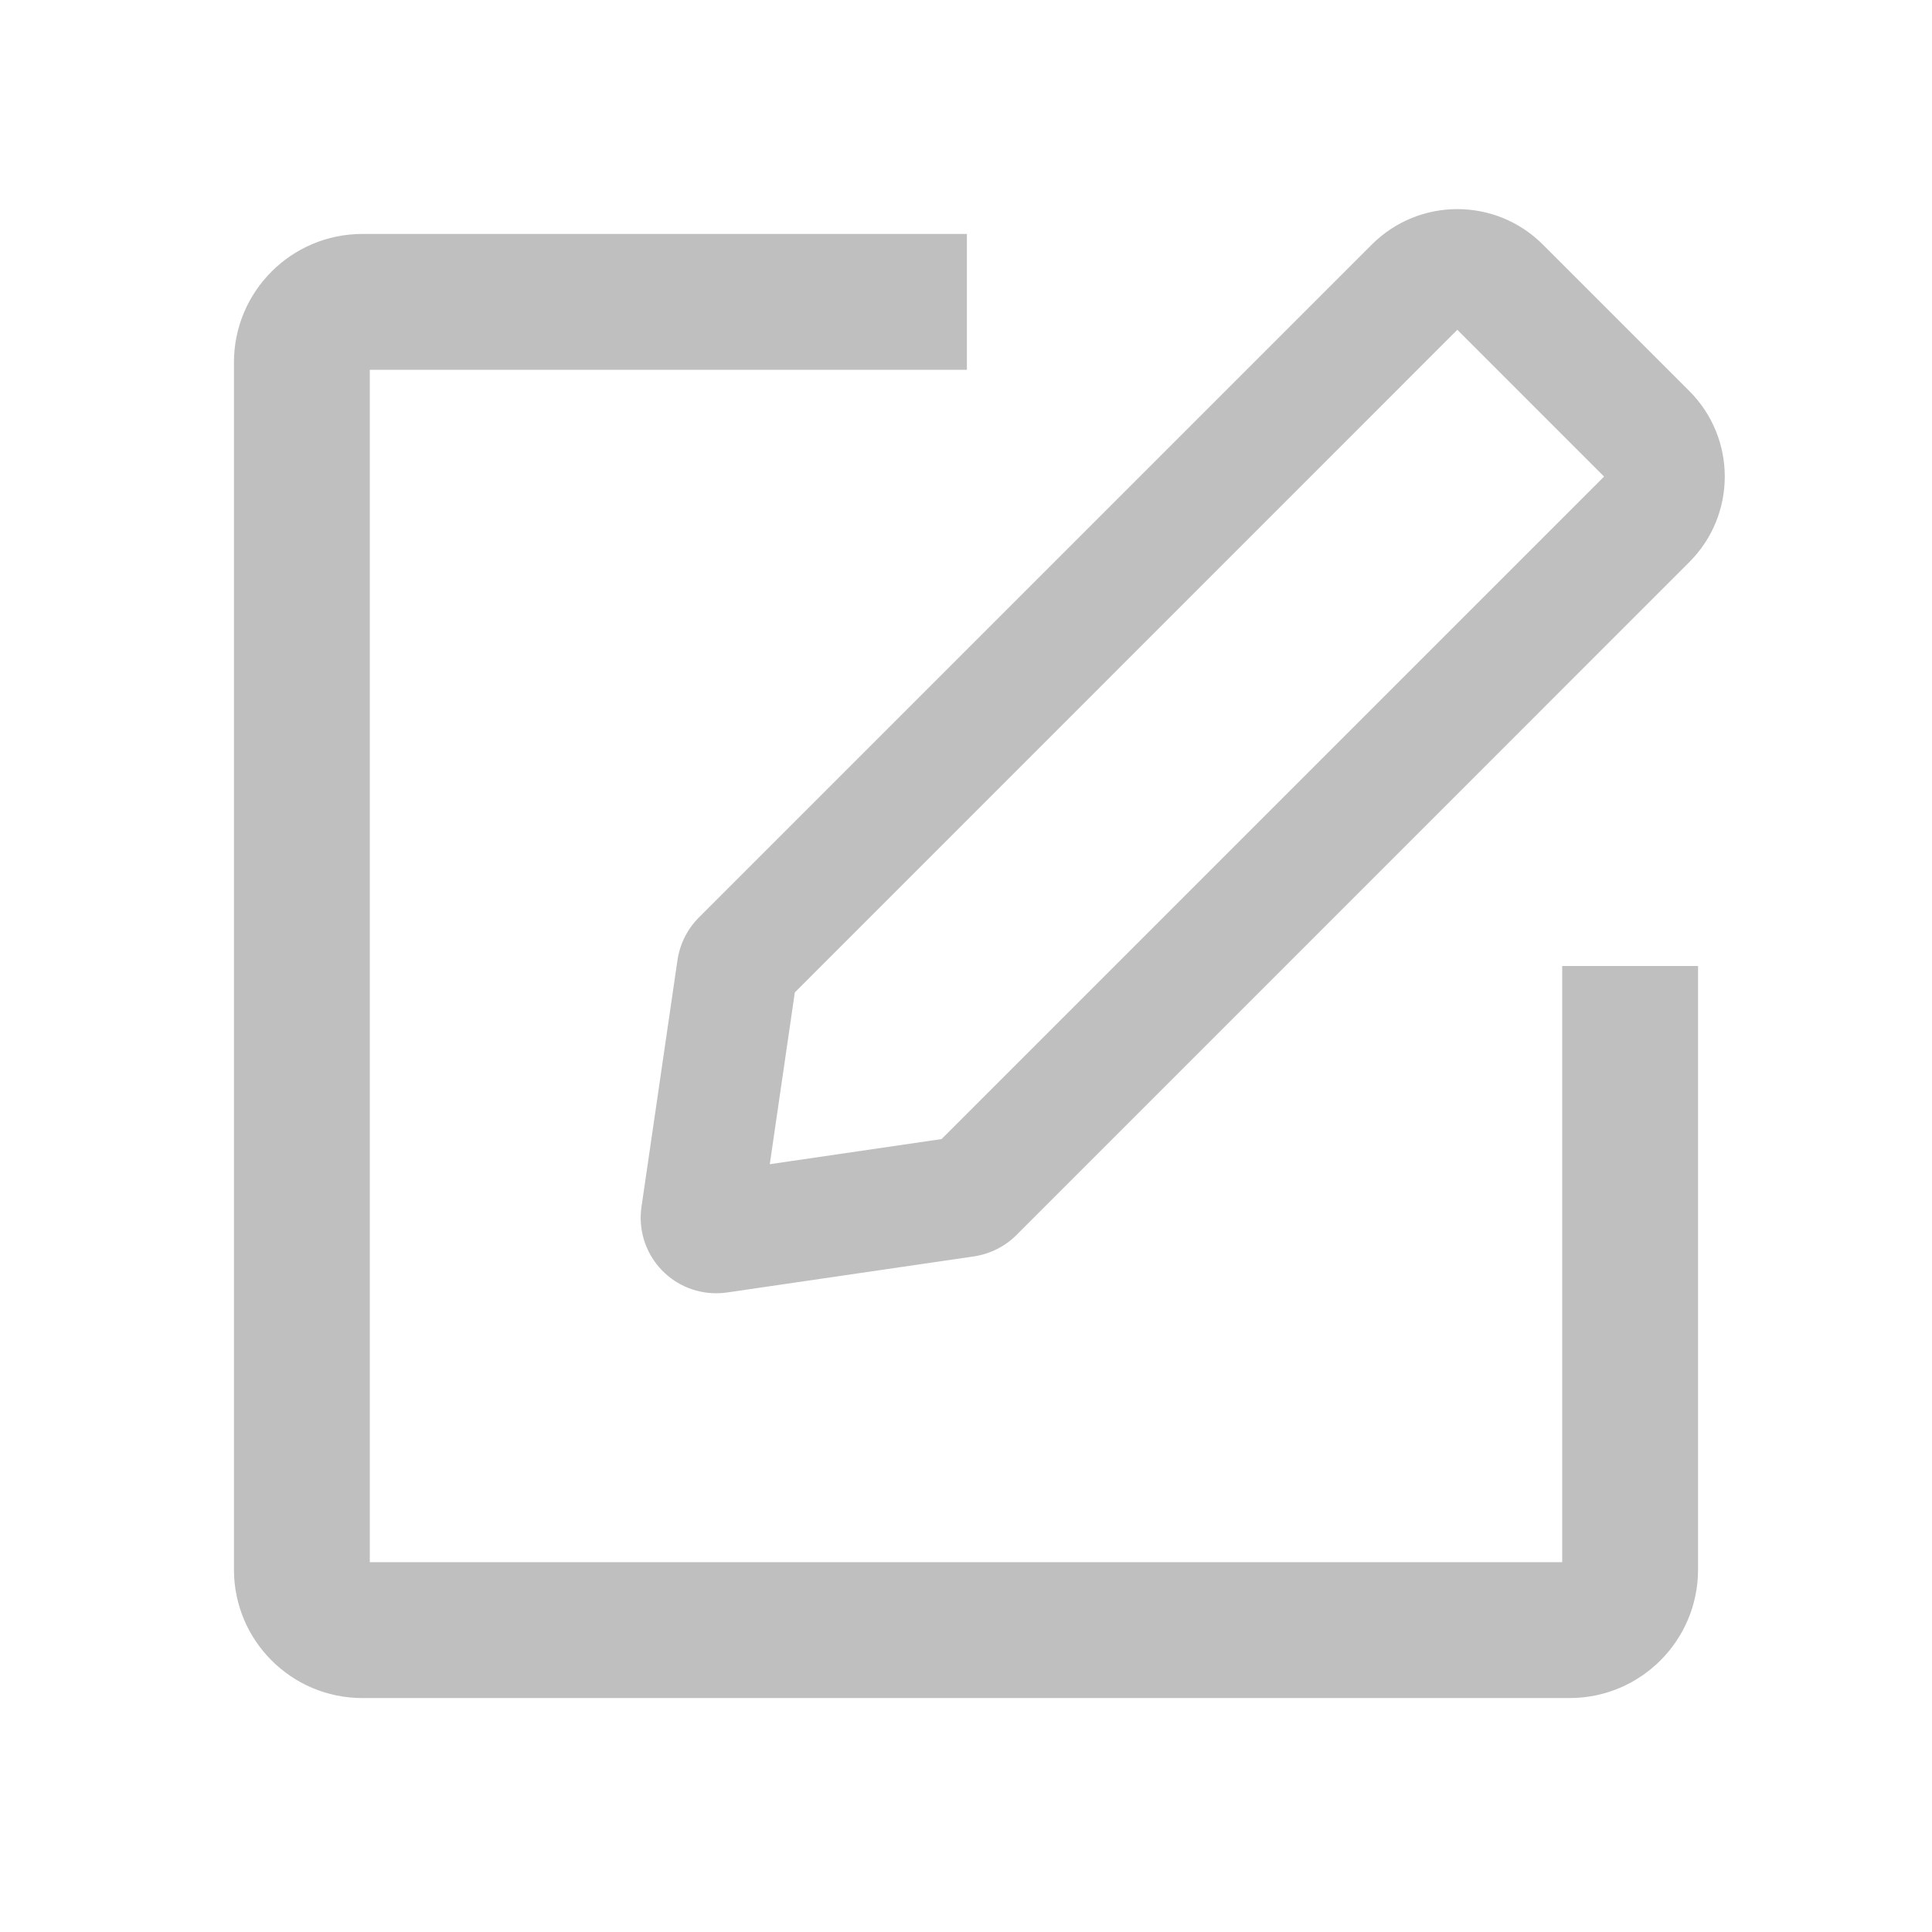
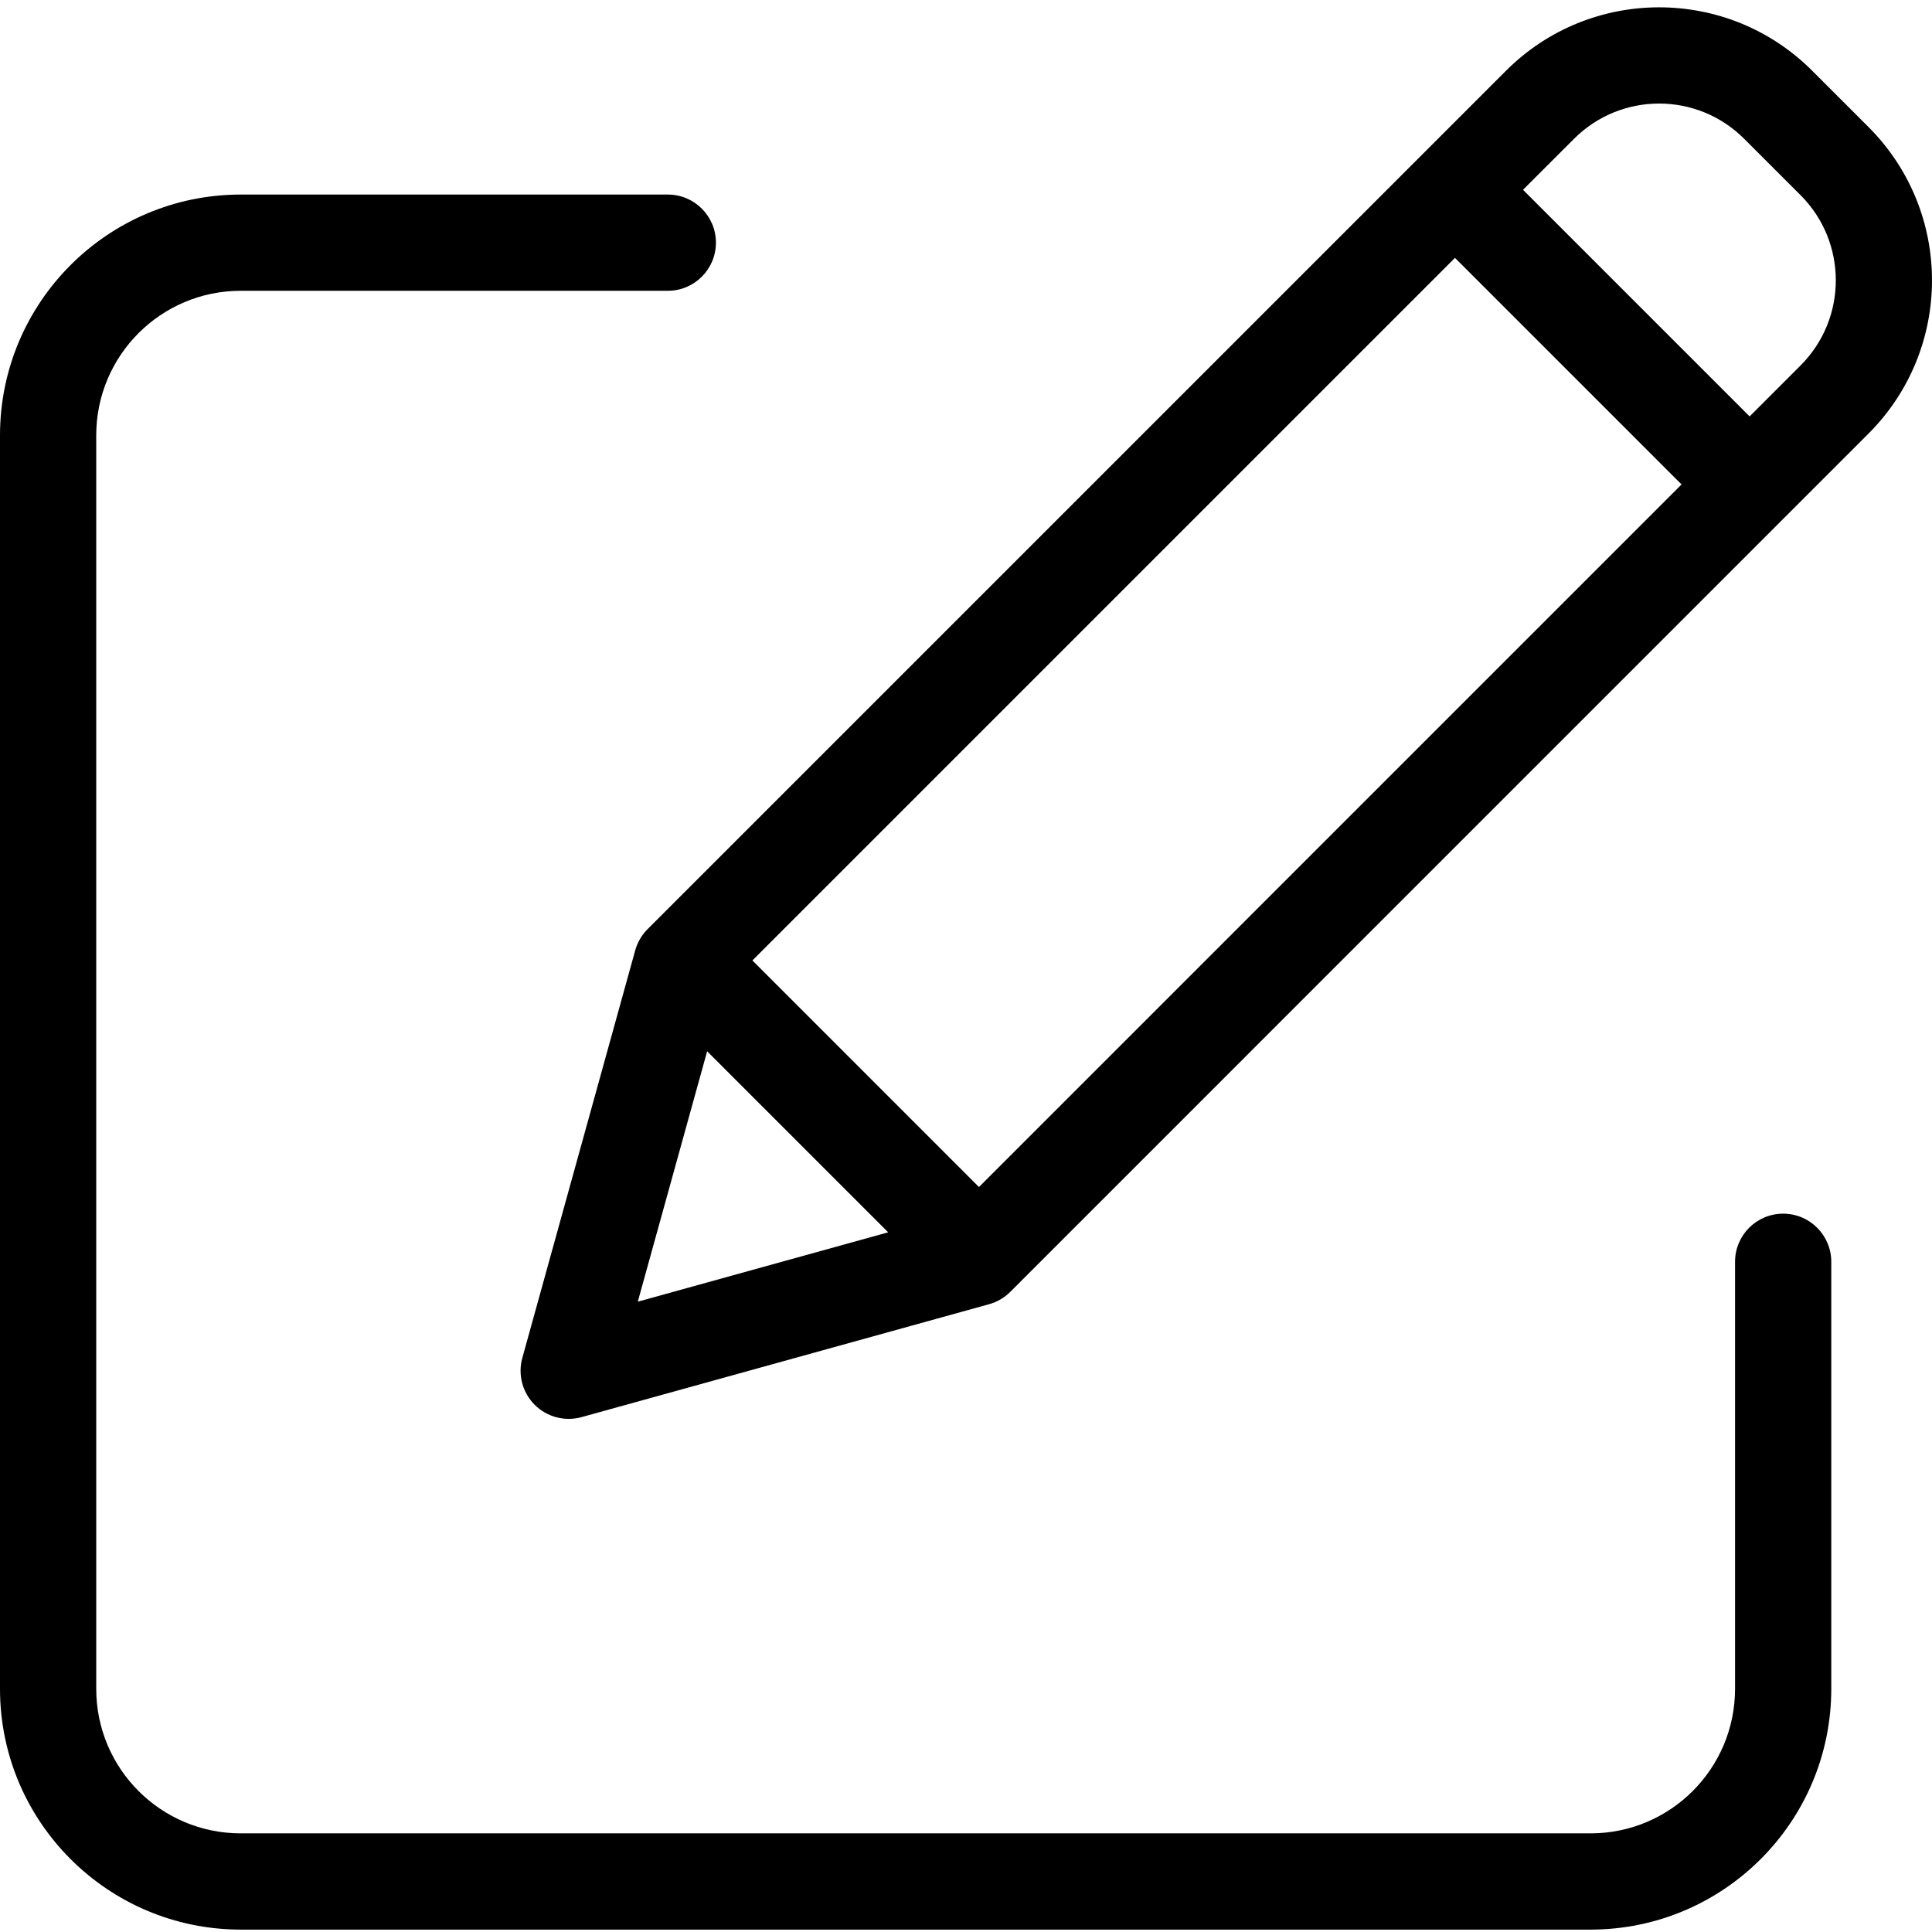
- <svg xmlns="http://www.w3.org/2000/svg" t="1566439238753" class="icon" viewBox="0 0 1024 1024" version="1.1" p-id="11253" width="48" height="48">
-   <defs>
-     <style type="text/css" />
-   </defs>
-   <path d="M828 828H196V196h316.48v-72H192a68.07 68.07 0 0 0-68 68v640a68.07 68.07 0 0 0 68 68h640a68.07 68.07 0 0 0 68-68V512h-72z" p-id="11254" fill="#bfbfbf" />
-   <path d="M359.09 508.82L340 639.67a40 40 0 0 0 39.64 45.79 39.56 39.56 0 0 0 5.73-0.42l130.85-19.13a40.29 40.29 0 0 0 22.5-11.3l356.73-356.77a64.08 64.08 0 0 0 0-90.51l-77.78-77.78a64.08 64.08 0 0 0-90.51 0L370.39 486.32a40.25 40.25 0 0 0-11.3 22.5zM421.27 526l351.14-351.2 77.78 77.79-351.14 351.14L408 617.05z" p-id="11255" fill="#bfbfbf" />
+ <svg xmlns="http://www.w3.org/2000/svg" height="401pt" viewBox="0 -1 401.523 401" width="401pt">
+   <path d="m370.59 250.973c-5.523 0-10 4.477-10 10v88.789c-.02 16.562-13.438 29.984-30 30h-280.59c-16.562-.016-29.98-13.438-30-30v-260.59c.02-16.559 13.438-29.98 30-30h88.789c5.523 0 10-4.477 10-10 0-5.52-4.477-10-10-10h-88.789c-27.602.031-49.969 22.398-50 50v260.594c.031 27.602 22.398 49.969 50 50h280.59c27.602-.031 49.969-22.398 50-50v-88.793c0-5.523-4.477-10-10-10zm0 0" />
+   <path d="m376.629 13.441c-17.574-17.574-46.066-17.574-63.641 0l-178.406 178.406c-1.223 1.223-2.105 2.738-2.566 4.402l-23.461 84.699c-.965 3.473.016 7.191 2.562 9.742 2.551 2.547 6.27 3.527 9.742 2.566l84.699-23.465c1.664-.461 3.18-1.344 4.402-2.566l178.402-178.41c17.547-17.586 17.547-46.055 0-63.641zm-220.258 184.906 146.012-146.016 47.09 47.09-146.016 146.016zm-9.406 18.875 37.621 37.625-52.039 14.418zm227.258-142.547-10.605 10.605-47.094-47.094 10.609-10.605c9.762-9.762 25.59-9.762 35.352 0l11.738 11.734c9.746 9.773 9.746 25.59 0 35.359zm0 0" />
</svg>
